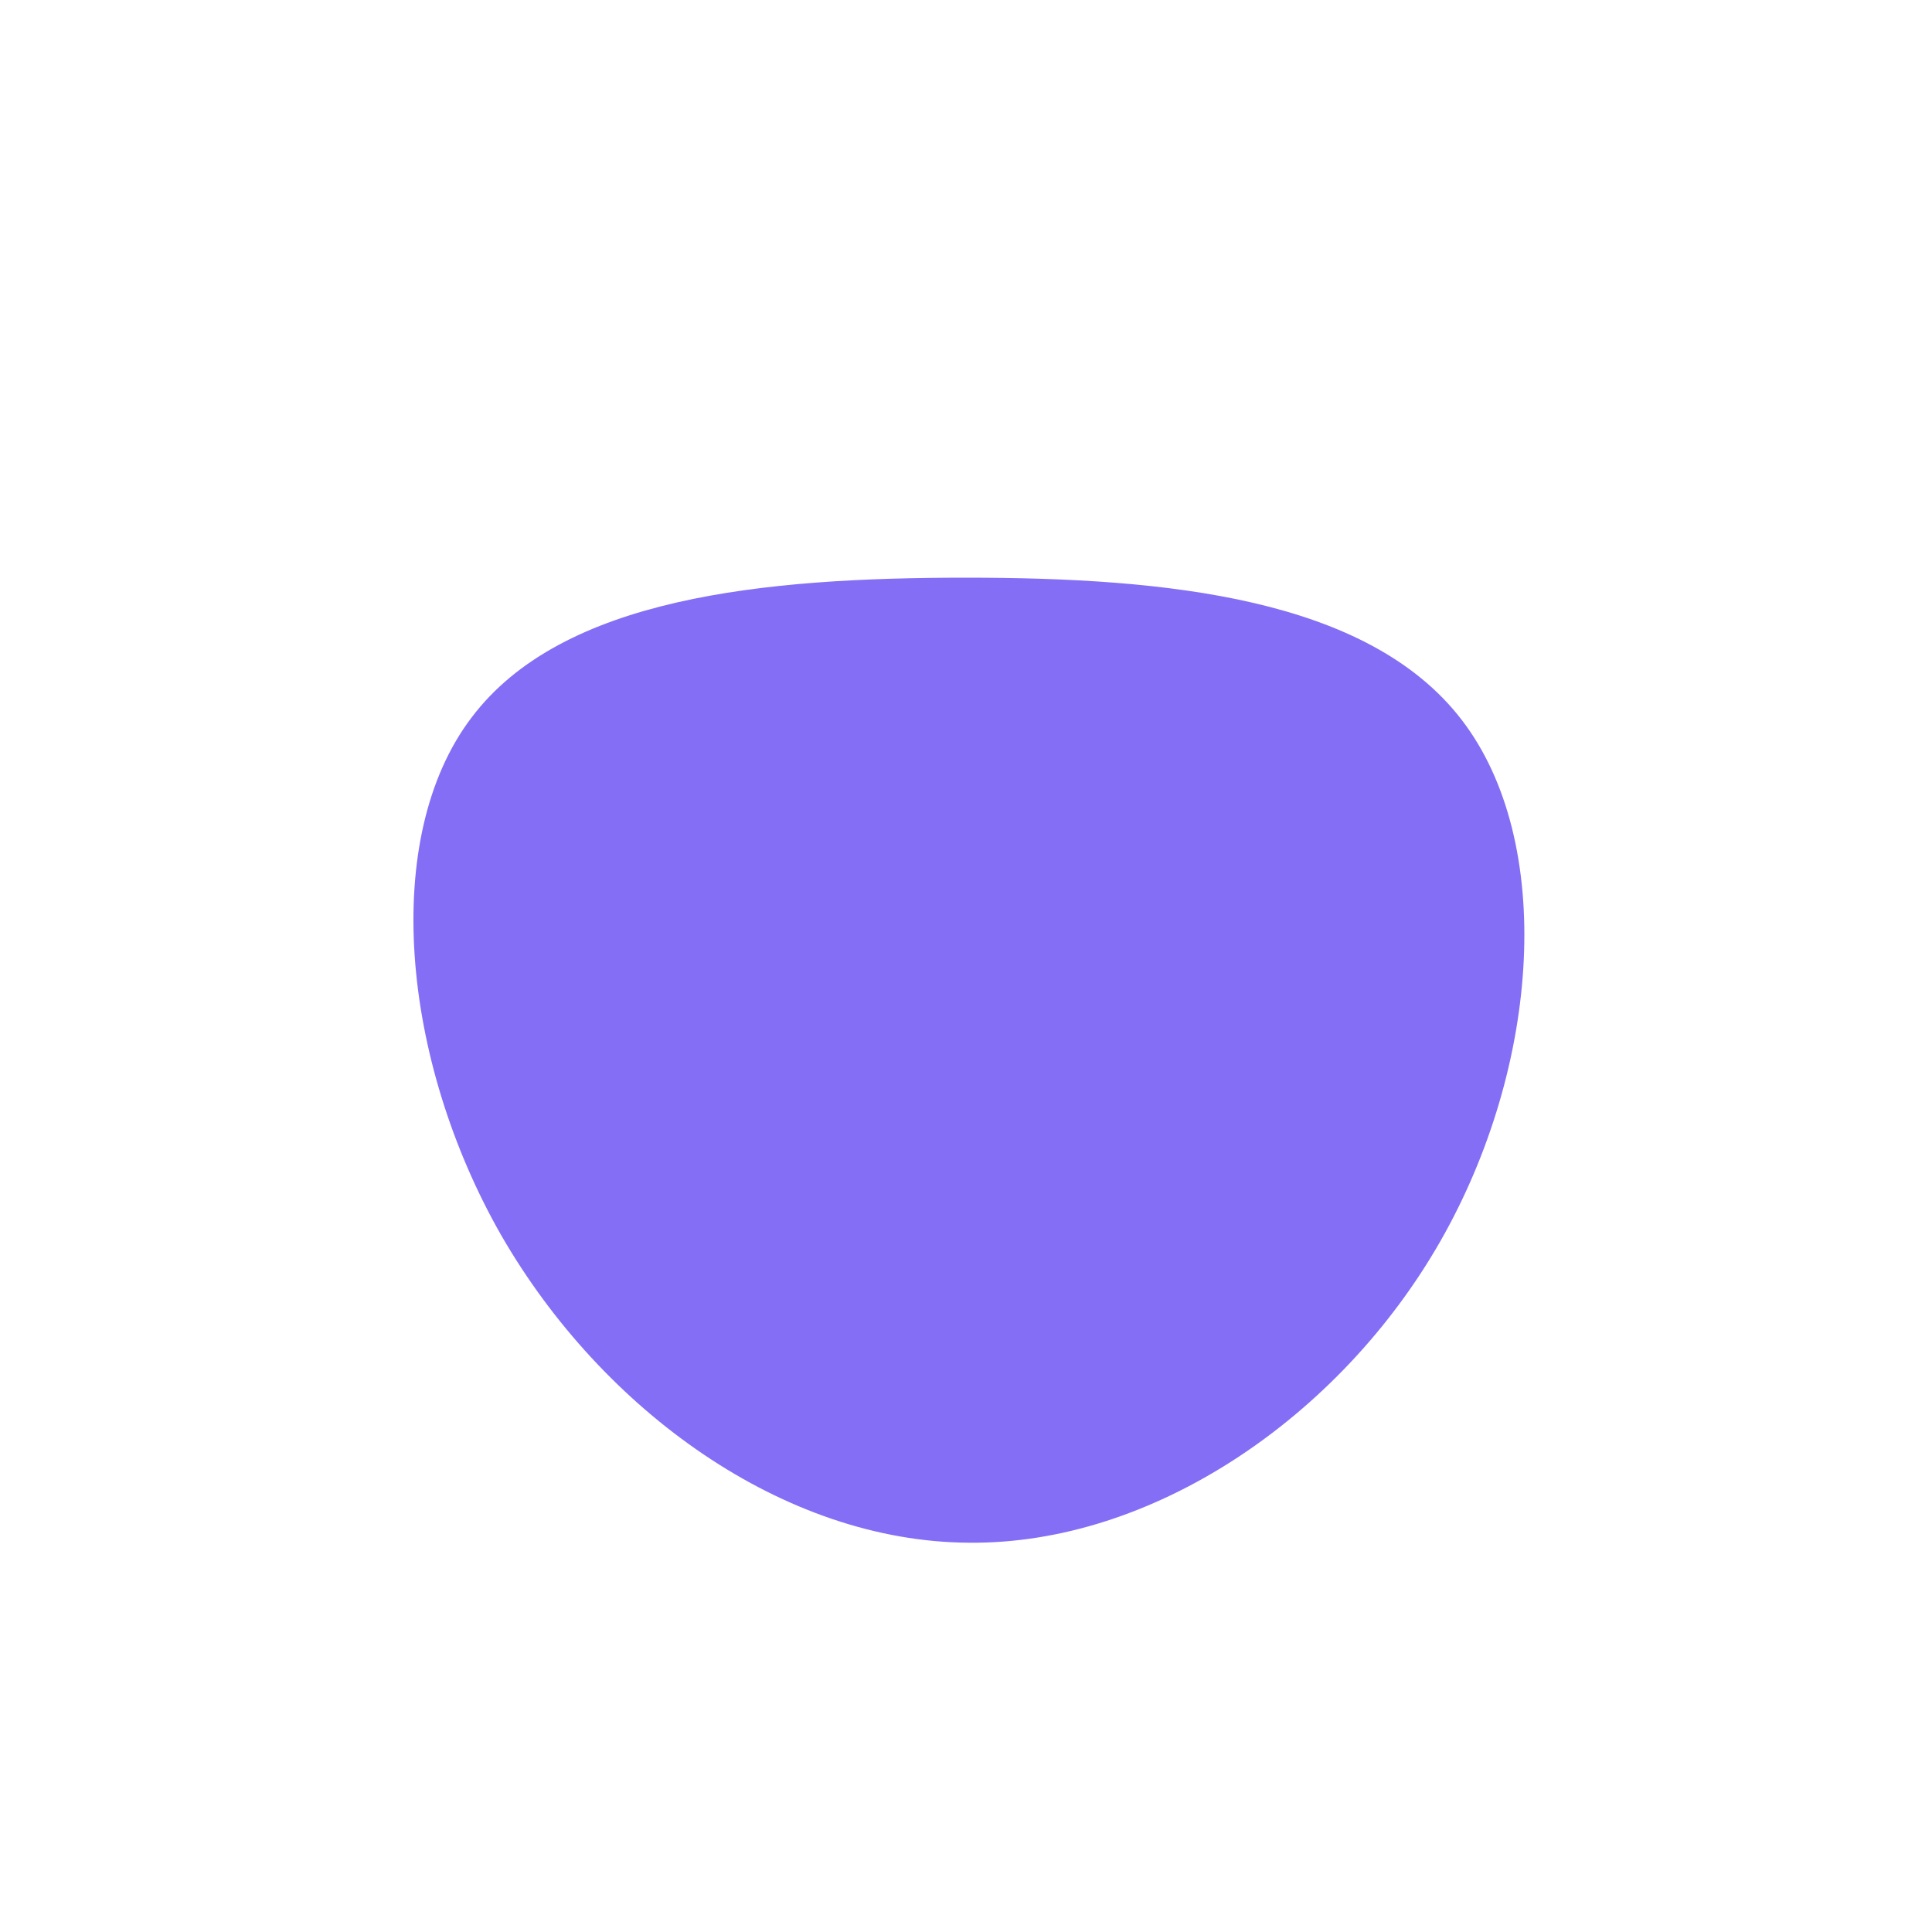
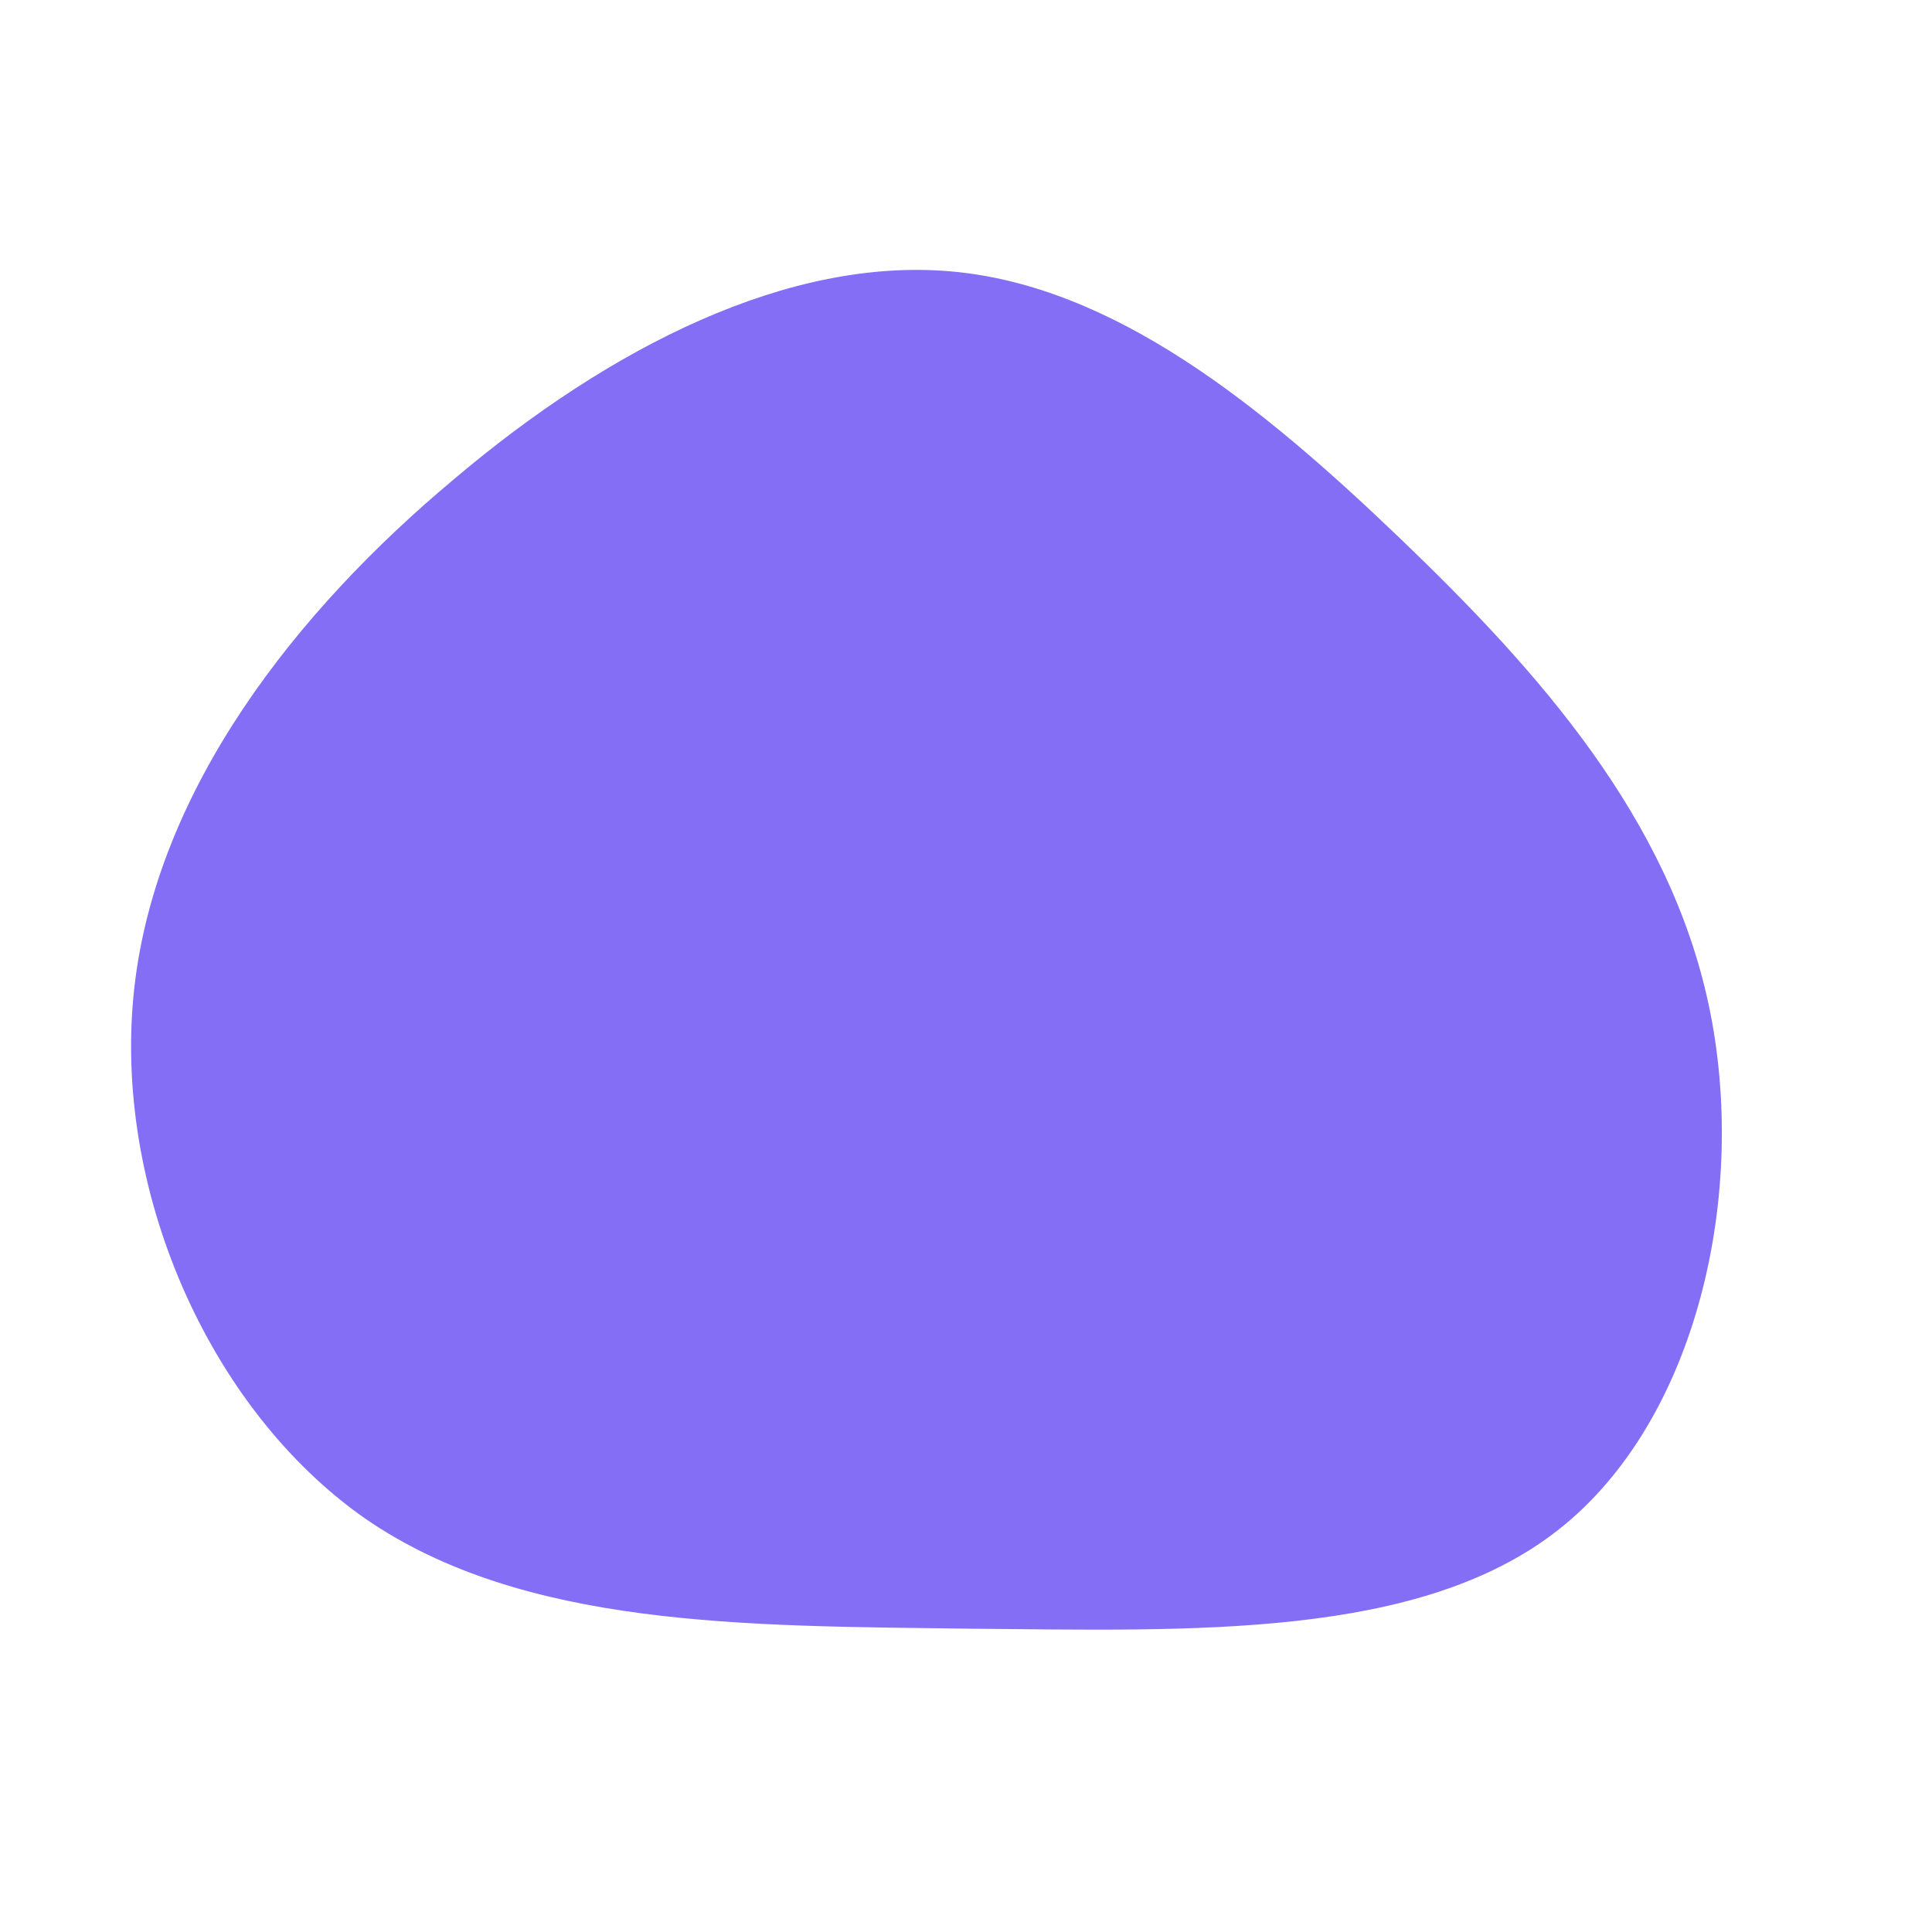
<svg xmlns="http://www.w3.org/2000/svg" viewBox="0 0 200 200">
-   <path fill="#846ef6" d="M51.3,-25.5C61,-12.9,59.5,10.3,49.1,28.5C38.7,46.7,19.3,59.9,0.3,59.7C-18.8,59.6,-37.6,46.1,-48.1,27.9C-58.5,9.7,-60.6,-13.3,-51.2,-25.7C-41.8,-38.2,-20.9,-40.2,0,-40.2C20.8,-40.2,41.6,-38.1,51.3,-25.5Z" transform="translate(100 100)" />
+   <path fill="#846ef6" d="M44.9,-44.3C59.3,-30.5,72.8,-15.3,76.9,4.1C81,23.5,75.7,47,61.4,58.3C47,69.7,23.5,68.8,0.3,68.6C-22.9,68.3,-45.8,68.5,-62.2,57.2C-78.5,45.8,-88.4,22.9,-86.1,2.3C-83.8,-18.3,-69.4,-36.7,-53,-50.4C-36.7,-64.2,-18.3,-73.4,-1.5,-71.9C15.3,-70.4,30.5,-58.1,44.9,-44.3Z" transform="translate(100 100)" />
</svg>
